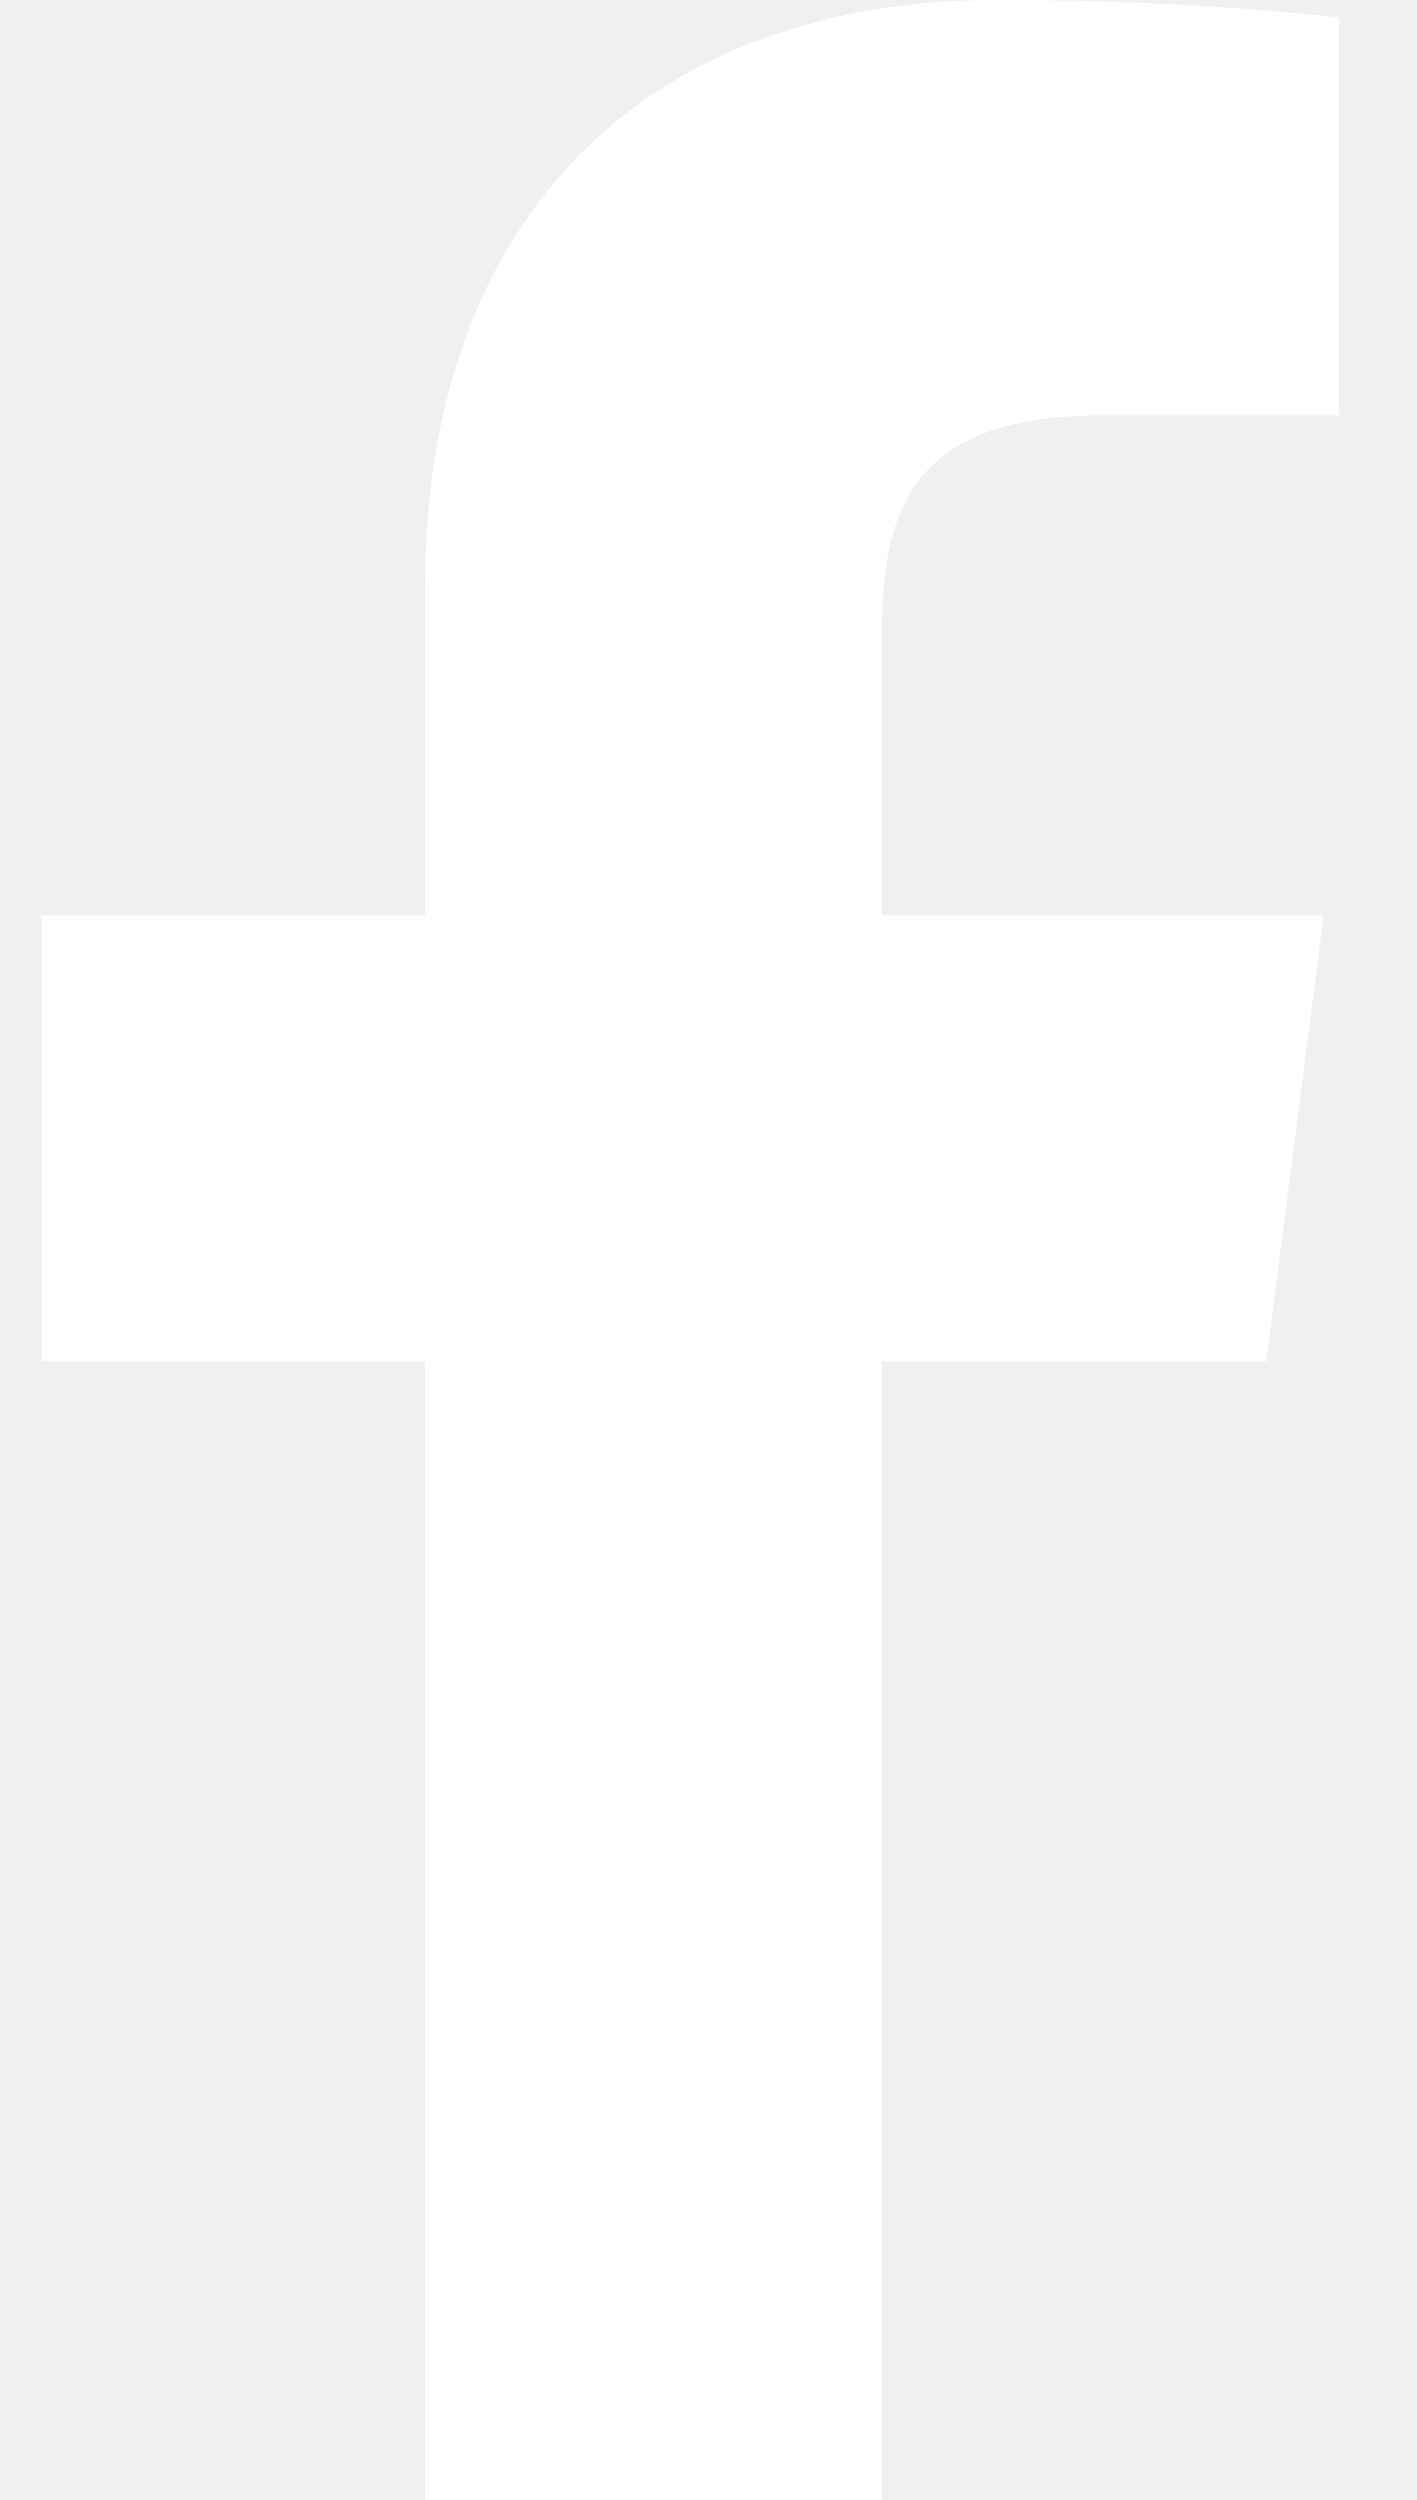
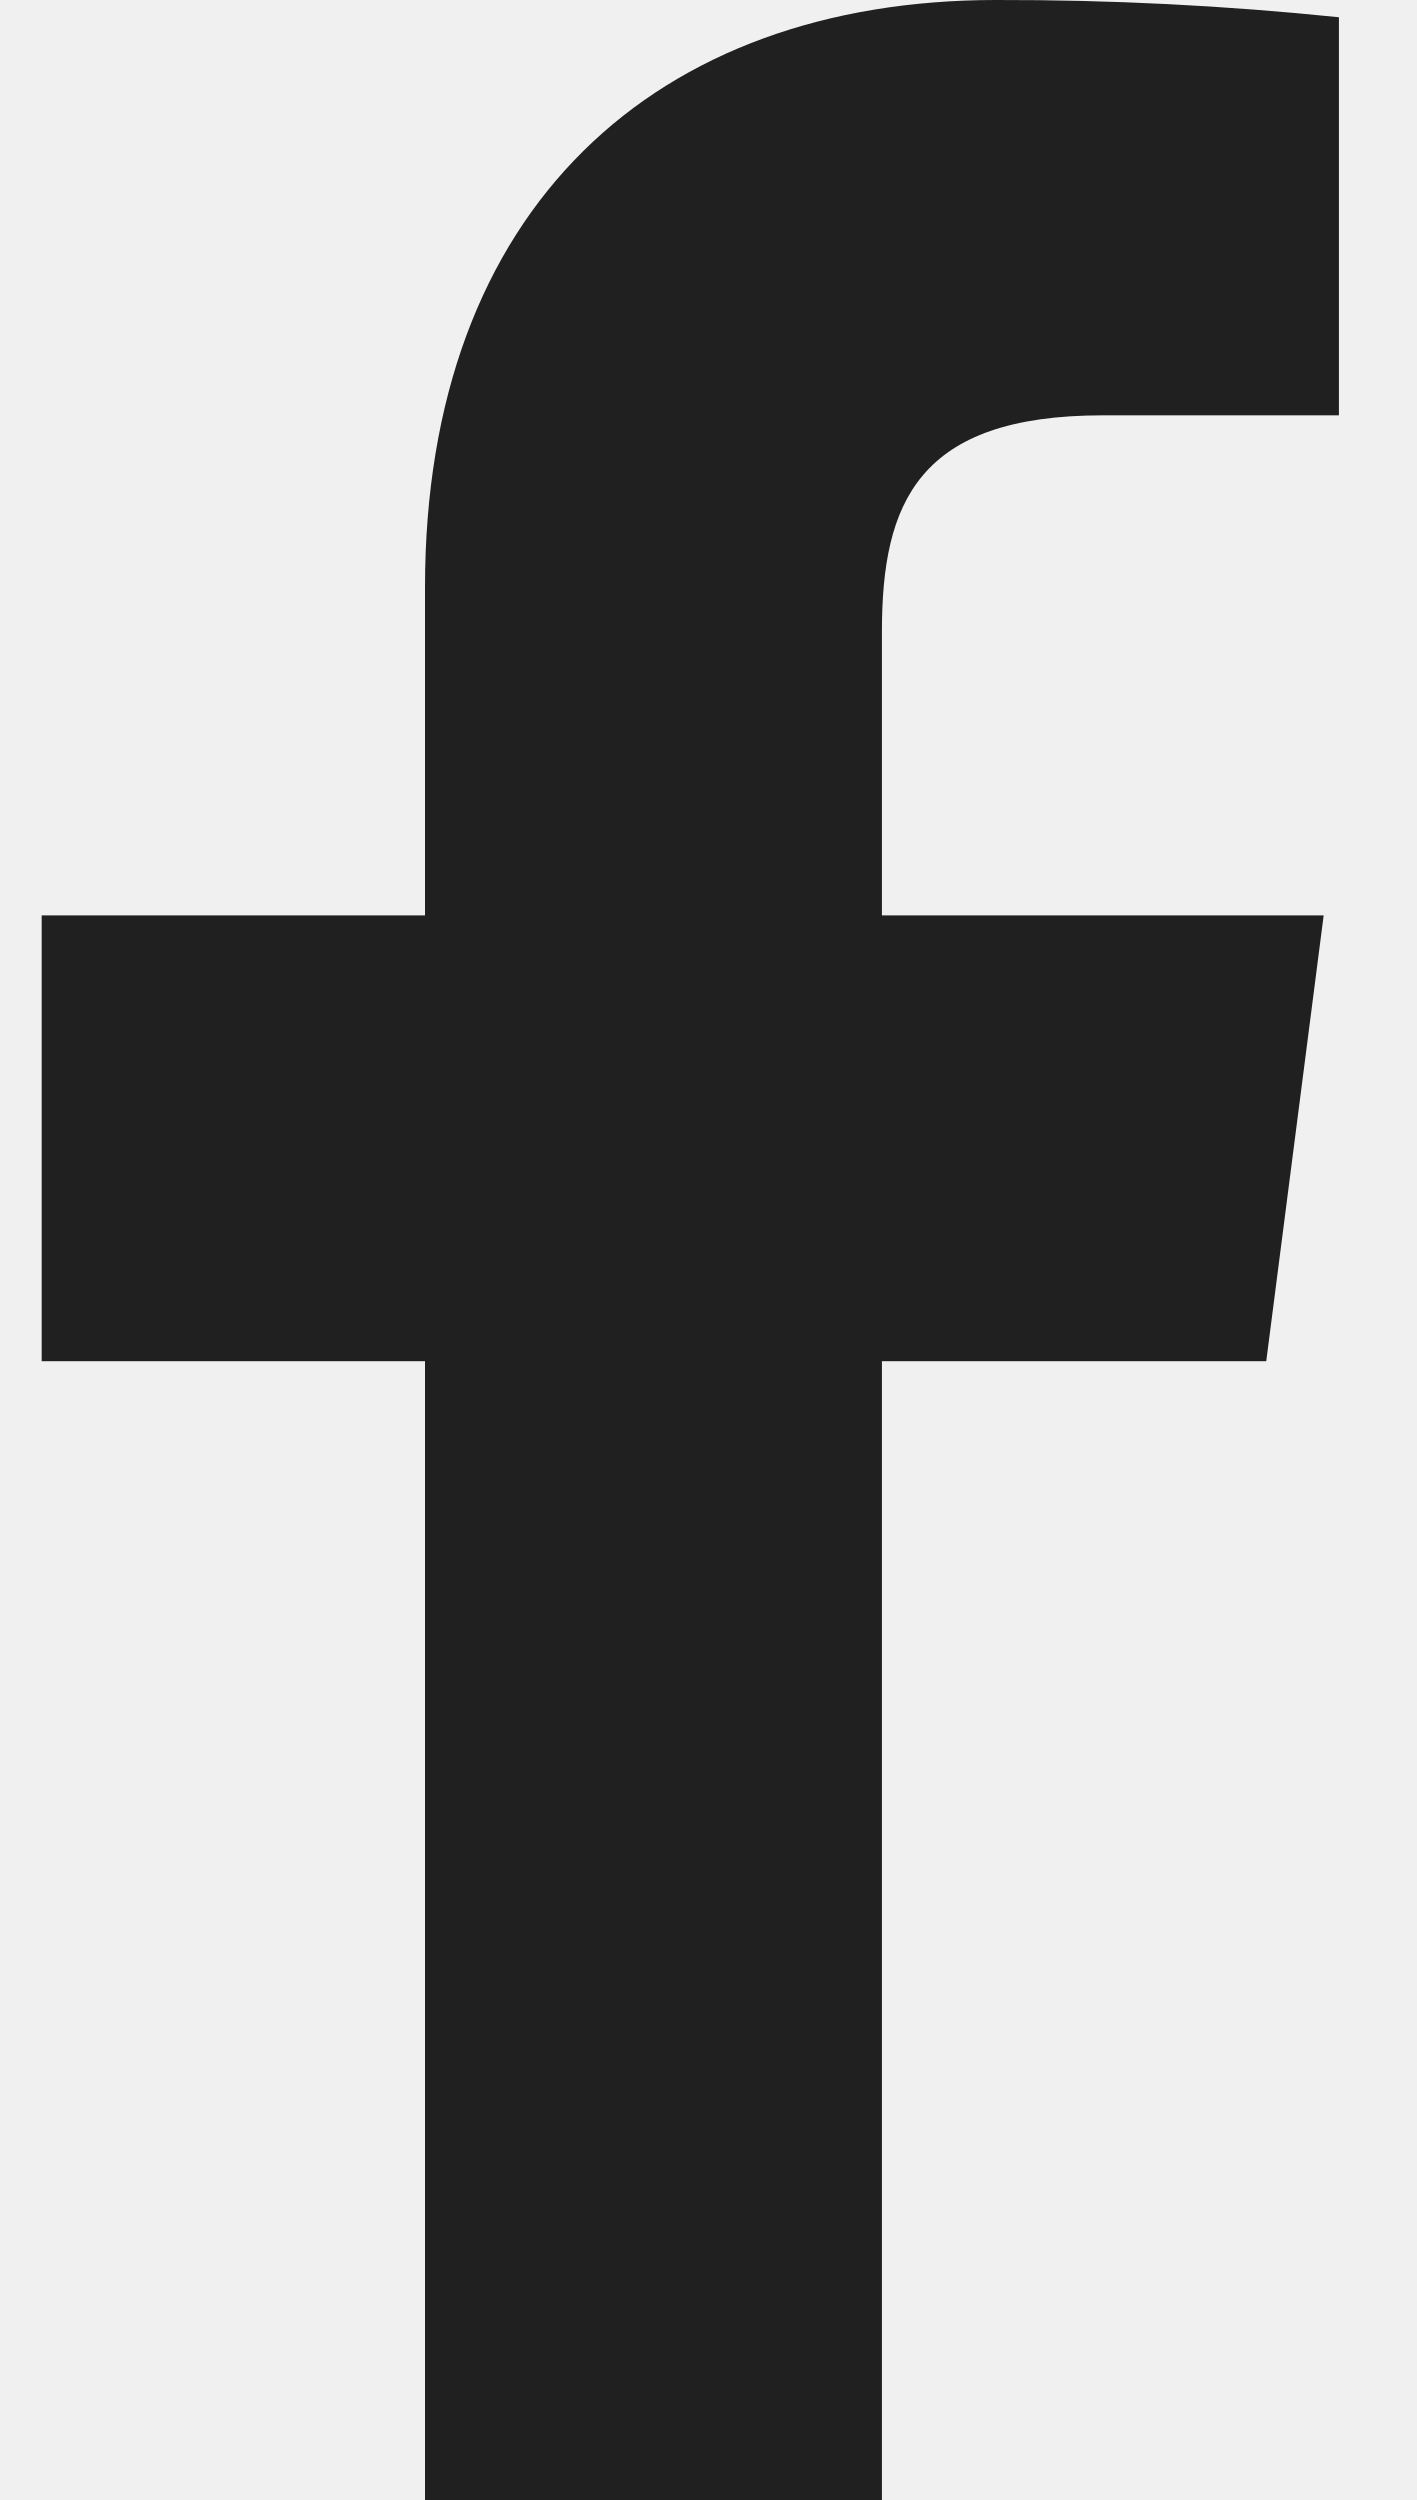
<svg xmlns="http://www.w3.org/2000/svg" width="17px" height="30px" viewBox="0 0 17 30" version="1.1">
  <defs />
-   <g id="Symbols" stroke="none" stroke-width="1" fill="none" fill-rule="evenodd">
-     <g id="compornents/SNSicon/ver" transform="translate(-7, 0)" fill="#FFFFFF" fill-rule="nonzero">
-       <g id="icon/fb/wh">
-         <path d="M17.583,30 L17.583,16.334 L22.195,16.334 L22.884,10.985 L17.583,10.985 L17.583,7.579 C17.583,6.032 18.016,4.984 20.234,4.984 L23.067,4.984 L23.067,0.207 C21.7,0.066 20.328,-0.003 18.954,0 C14.878,0 12.1,2.486 12.1,7.049 L12.1,10.985 L7.5,10.985 L7.5,16.334 L12.1,16.334 L12.1,30 L17.583,30 Z" id="f" />
+   <g id="Page-1" stroke="none" stroke-width="1" fill="none" fill-rule="evenodd">
+     <g id="Desktop-HD" transform="translate(-79, -873)" fill="#212020" fill-rule="nonzero">
+       <g id="flogo" transform="translate(79, 873)">
+         <path d="M10.583,30 L10.583,16.334 L15.195,16.334 L15.884,10.985 L10.583,10.985 L10.583,7.579 C10.583,6.032 11.016,4.984 13.234,4.984 L16.067,4.984 L16.067,0.207 C14.7,0.066 13.328,-0.003 11.954,0 C7.878,0 5.1,2.486 5.1,7.049 L5.1,10.985 L0.5,10.985 L0.5,16.334 L5.1,16.334 L5.1,30 L10.583,30 Z" id="f" />
      </g>
    </g>
  </g>
</svg>
